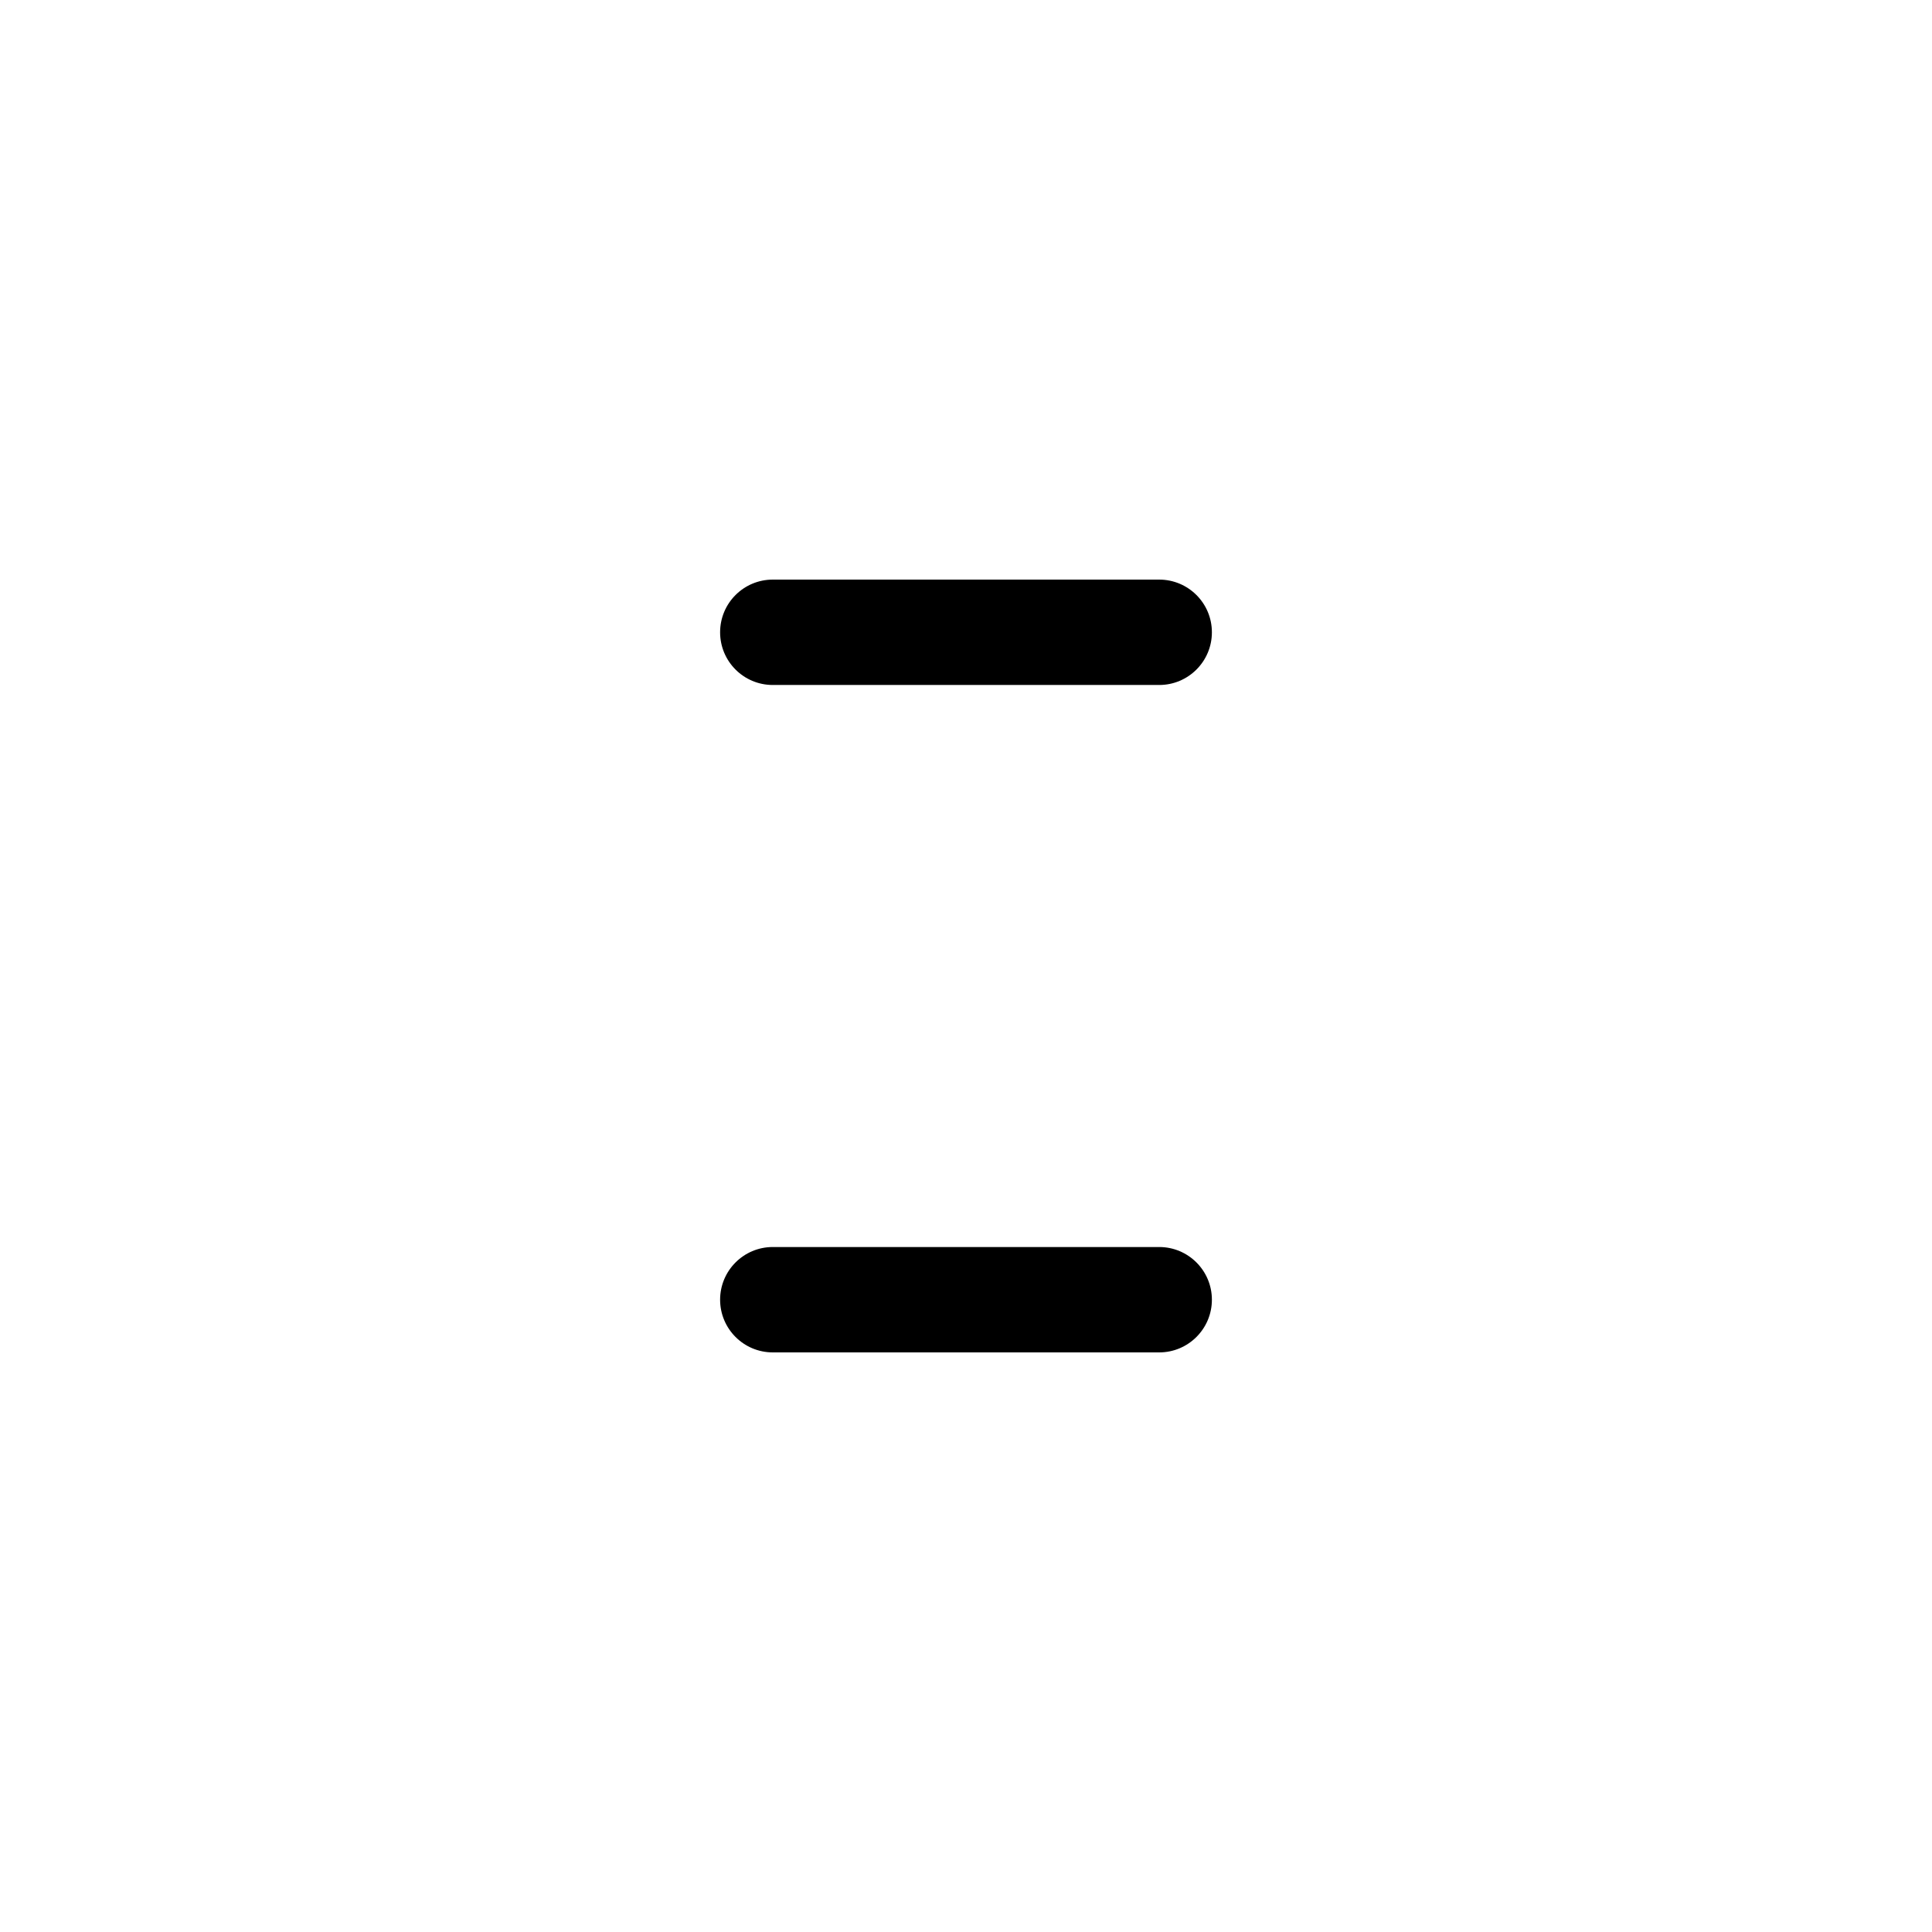
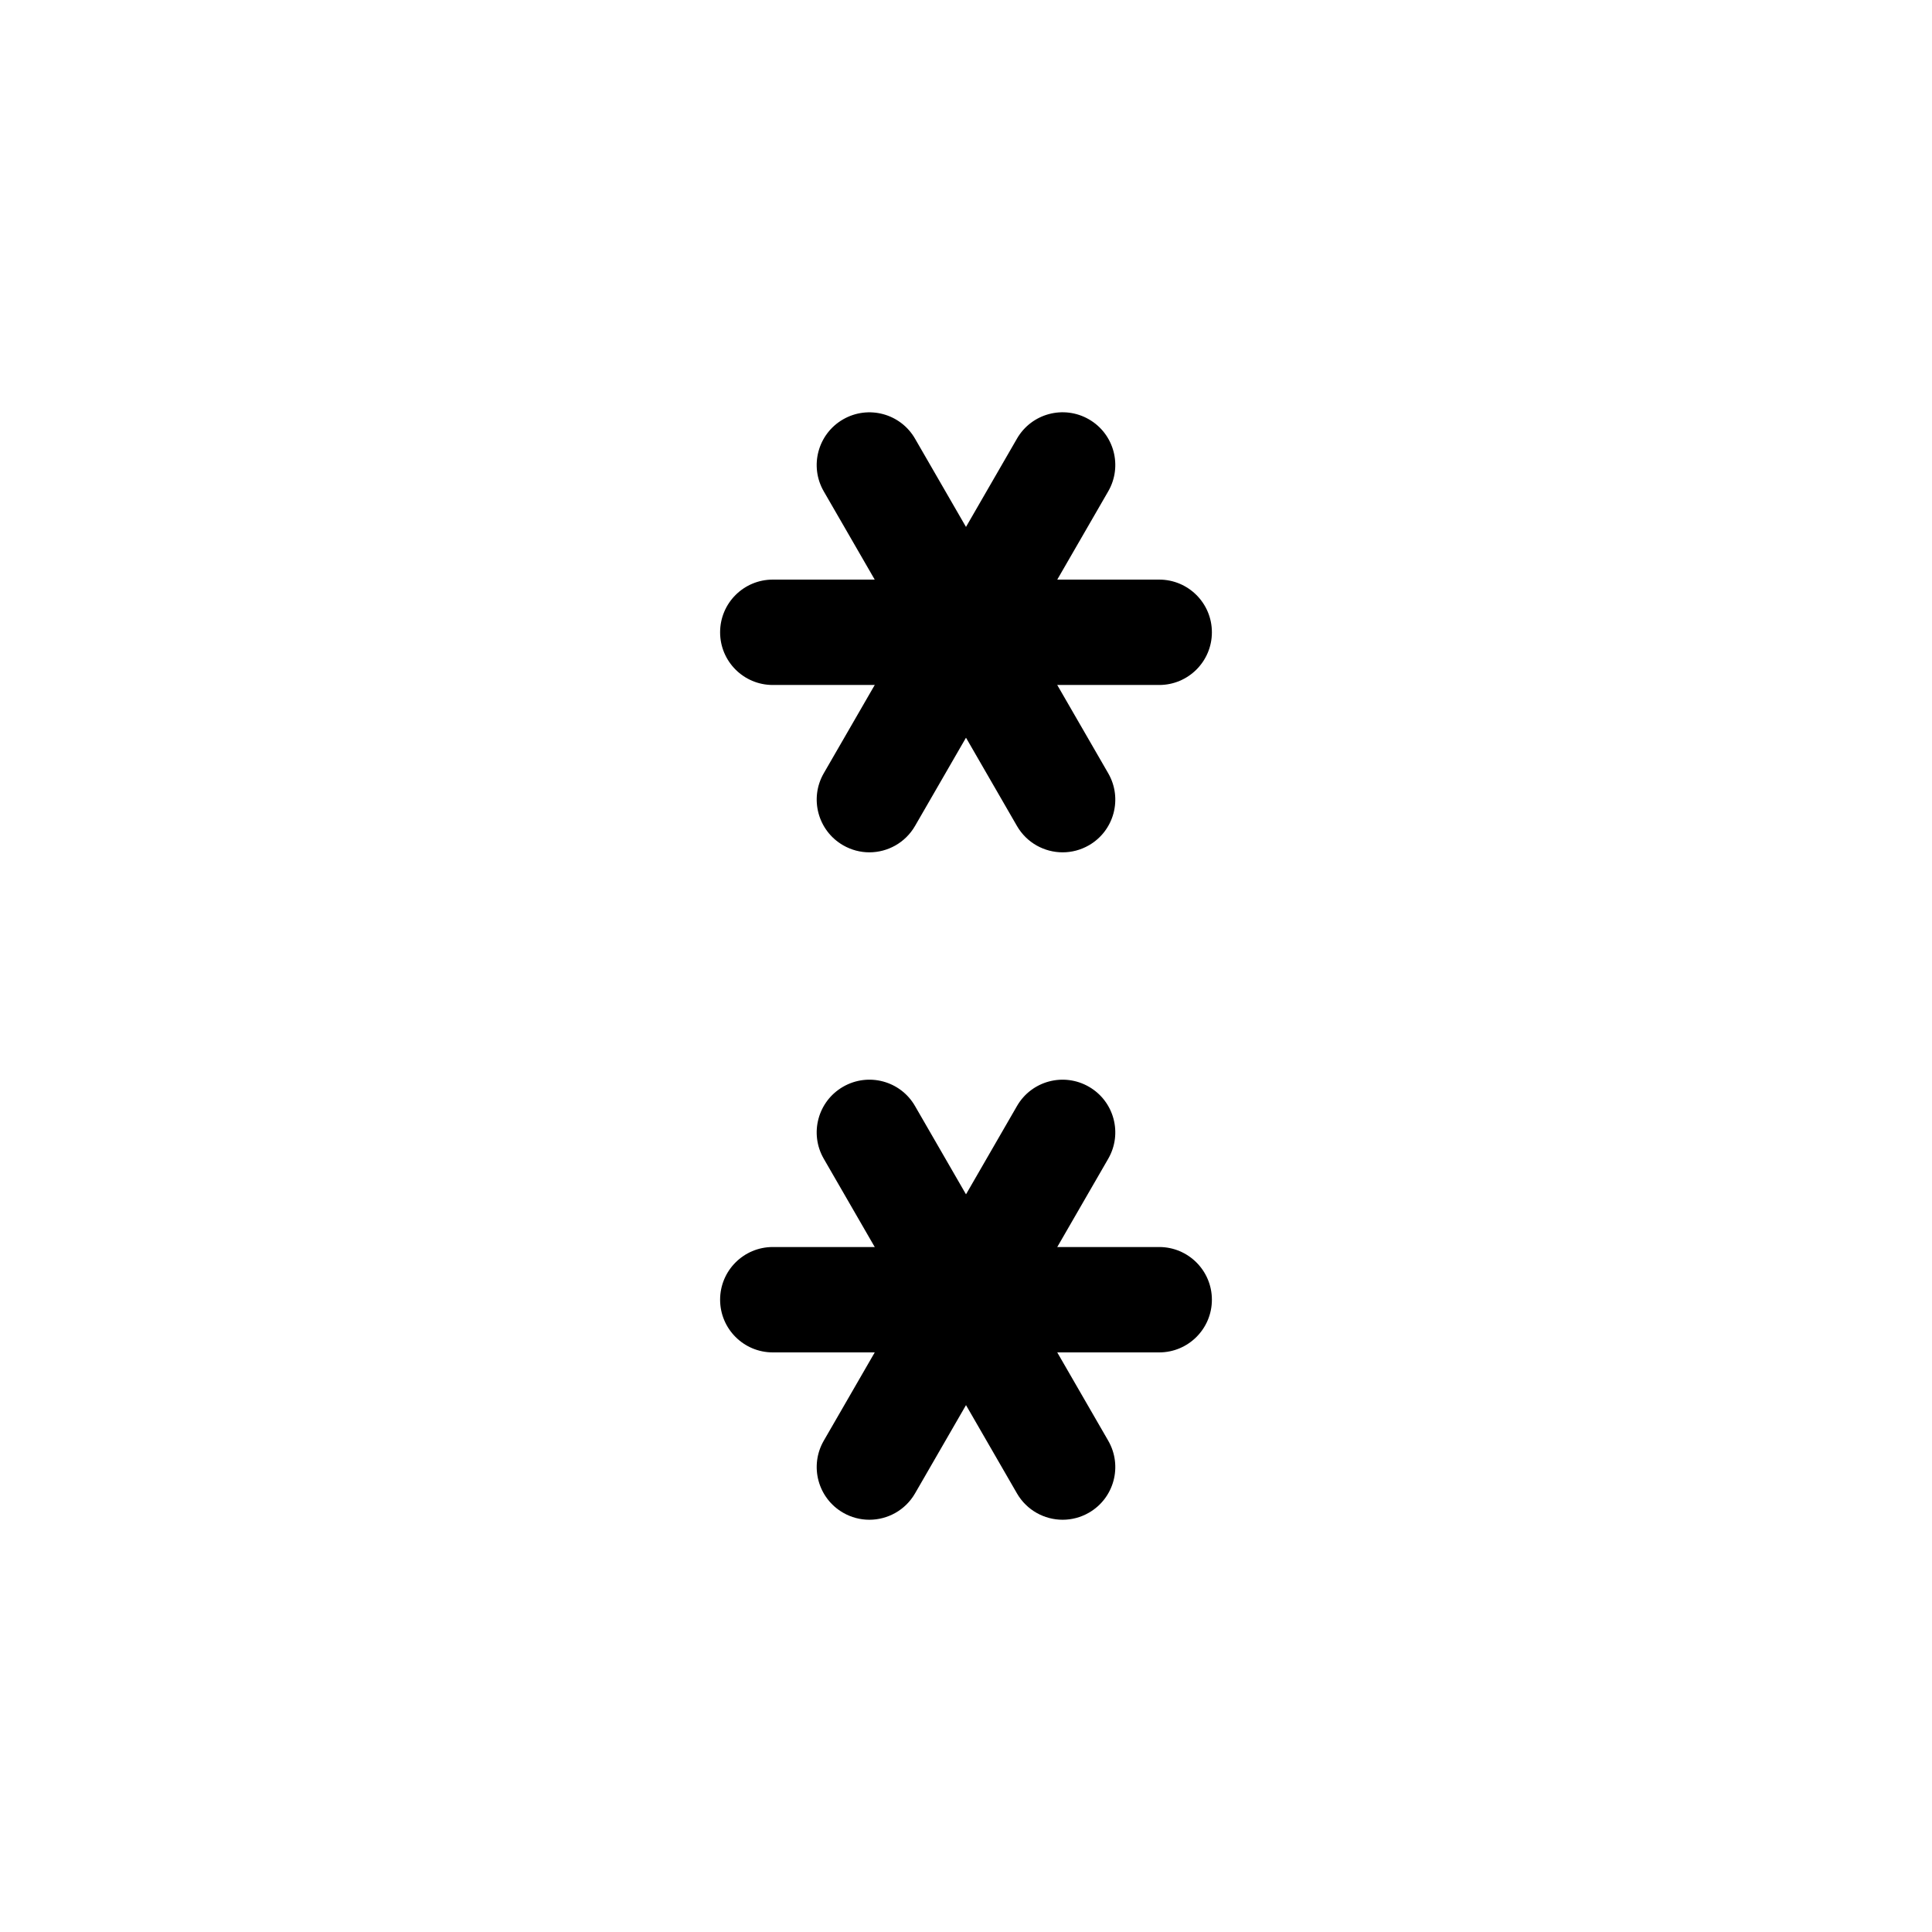
- <svg xmlns="http://www.w3.org/2000/svg" xmlns:xlink="http://www.w3.org/1999/xlink" version="1.1" id="svg2" x="0px" y="0px" width="55px" height="55px" viewBox="0 0 55 55" enable-background="new 0 0 55 55" xml:space="preserve">
-   <g>
-     <g id="g5" transform="translate(0,-9.5)">
-       <g id="ww_70">
-         <g id="ww70arm">
-           <path d="M22,27.5h11" />
-           <path d="M33,29H22c-0.829,0-1.5-0.671-1.5-1.5S21.171,26,22,26h11c0.828,0,1.5,0.671,1.5,1.5S33.828,29,33,29z" />
-         </g>
-         <g id="use9" transform="matrix(0.5,0.8660254,-0.8660254,0.5,0,0)" xlink:href="#ww70arm">
-           <g id="ww70arm_1_">
-             <path d="M24.75,22.737l5.5,9.526" />
-             <path d="M30.251,33.764c-0.518,0-1.022-0.269-1.3-0.75l-5.5-9.526c-0.415-0.717-0.168-1.635,0.549-2.049       c0.719-0.414,1.635-0.168,2.049,0.549l5.5,9.526c0.414,0.717,0.169,1.635-0.549,2.049       C30.764,33.699,30.506,33.764,30.251,33.764z" />
-           </g>
-         </g>
-         <g id="use11" transform="matrix(-0.5,0.8660254,-0.8660254,-0.5,0,0)" xlink:href="#ww70arm">
-           <g id="ww70arm_2_">
-             <path d="M30.25,22.737l-5.5,9.526" />
-             <path d="M24.749,33.764c-0.254,0-0.512-0.065-0.749-0.202c-0.717-0.414-0.963-1.332-0.549-2.049l5.5-9.526       c0.414-0.718,1.332-0.963,2.049-0.549c0.718,0.414,0.963,1.332,0.549,2.049l-5.5,9.526       C25.771,33.494,25.267,33.764,24.749,33.764z" />
-           </g>
-         </g>
-       </g>
-     </g>
-     <g id="ww_72">
-       <g id="ww_70_1_">
-         <g id="ww70arm_3_">
-           <path d="M22,37h11" />
-           <path d="M33,38.5H22c-0.829,0-1.5-0.672-1.5-1.5s0.671-1.5,1.5-1.5h11c0.828,0,1.5,0.672,1.5,1.5S33.828,38.5,33,38.5z" />
-         </g>
-         <g id="use9_1_" transform="matrix(0.5,0.8660254,-0.8660254,0.5,0,0)" xlink:href="#ww70arm">
-           <g id="ww70arm_4_">
-             <path d="M24.75,32.236l5.5,9.527" />
-             <path d="M30.251,43.264c-0.518,0-1.022-0.269-1.3-0.75l-5.5-9.527c-0.415-0.718-0.168-1.635,0.549-2.049       c0.719-0.415,1.636-0.169,2.049,0.549l5.5,9.527c0.414,0.718,0.169,1.635-0.549,2.049       C30.764,43.199,30.506,43.264,30.251,43.264z" />
-           </g>
-         </g>
-         <g id="use13" transform="matrix(-0.5,0.8660254,-0.8660254,-0.5,0,0)" xlink:href="#ww_70">
-           <g id="ww70arm_5_">
-             <path d="M30.25,32.236l-5.5,9.527" />
-             <path d="M24.749,43.264c-0.254,0-0.512-0.064-0.749-0.201c-0.717-0.414-0.963-1.331-0.549-2.049l5.5-9.527       c0.414-0.719,1.332-0.963,2.049-0.549c0.718,0.414,0.963,1.331,0.549,2.049l-5.5,9.527       C25.771,42.995,25.267,43.264,24.749,43.264z" />
-           </g>
-         </g>
-       </g>
-     </g>
-   </g>
+ <svg xmlns="http://www.w3.org/2000/svg" version="1.1" id="svg2" x="0px" y="0px" width="55px" height="55px" viewBox="0 0 55 55" enable-background="new 0 0 55 55" xml:space="preserve">
+   <path d="M22,18h11" />
+   <path d="M33,19.5H22c-0.829,0-1.5-0.671-1.5-1.5s0.671-1.5,1.5-1.5h11c0.828,0,1.5,0.671,1.5,1.5S33.828,19.5,33,19.5z" />
+   <path d="M24.75,13.237l5.5,9.526" />
+   <path d="M30.251,24.264c-0.518,0-1.022-0.269-1.3-0.75l-5.5-9.526c-0.415-0.717-0.168-1.635,0.549-2.049  c0.719-0.414,1.635-0.168,2.049,0.549l5.5,9.526c0.414,0.717,0.169,1.635-0.549,2.049C30.764,24.199,30.506,24.264,30.251,24.264z" />
+   <path d="M30.25,13.237l-5.5,9.526" />
+   <path d="M24.749,24.264c-0.254,0-0.512-0.065-0.749-0.202c-0.717-0.414-0.963-1.332-0.549-2.049l5.5-9.526  c0.414-0.718,1.332-0.963,2.049-0.549c0.718,0.414,0.963,1.332,0.549,2.049l-5.5,9.526C25.771,23.994,25.267,24.264,24.749,24.264z" />
+   <path d="M22,37h11" />
+   <path d="M33,38.5H22c-0.829,0-1.5-0.672-1.5-1.5s0.671-1.5,1.5-1.5h11c0.828,0,1.5,0.672,1.5,1.5S33.828,38.5,33,38.5z" />
+   <path d="M24.75,32.236l5.5,9.527" />
+   <path d="M30.251,43.264c-0.518,0-1.022-0.269-1.3-0.75l-5.5-9.527c-0.415-0.718-0.168-1.635,0.549-2.049  c0.719-0.415,1.636-0.169,2.049,0.549l5.5,9.527c0.414,0.718,0.169,1.635-0.549,2.049C30.764,43.199,30.506,43.264,30.251,43.264z" />
+   <path d="M30.25,32.236l-5.5,9.527" />
+   <path d="M24.749,43.264c-0.254,0-0.512-0.064-0.749-0.201c-0.717-0.414-0.963-1.331-0.549-2.049l5.5-9.527  c0.414-0.719,1.332-0.963,2.049-0.549c0.718,0.414,0.963,1.331,0.549,2.049l-5.5,9.527C25.771,42.995,25.267,43.264,24.749,43.264z" />
</svg>
